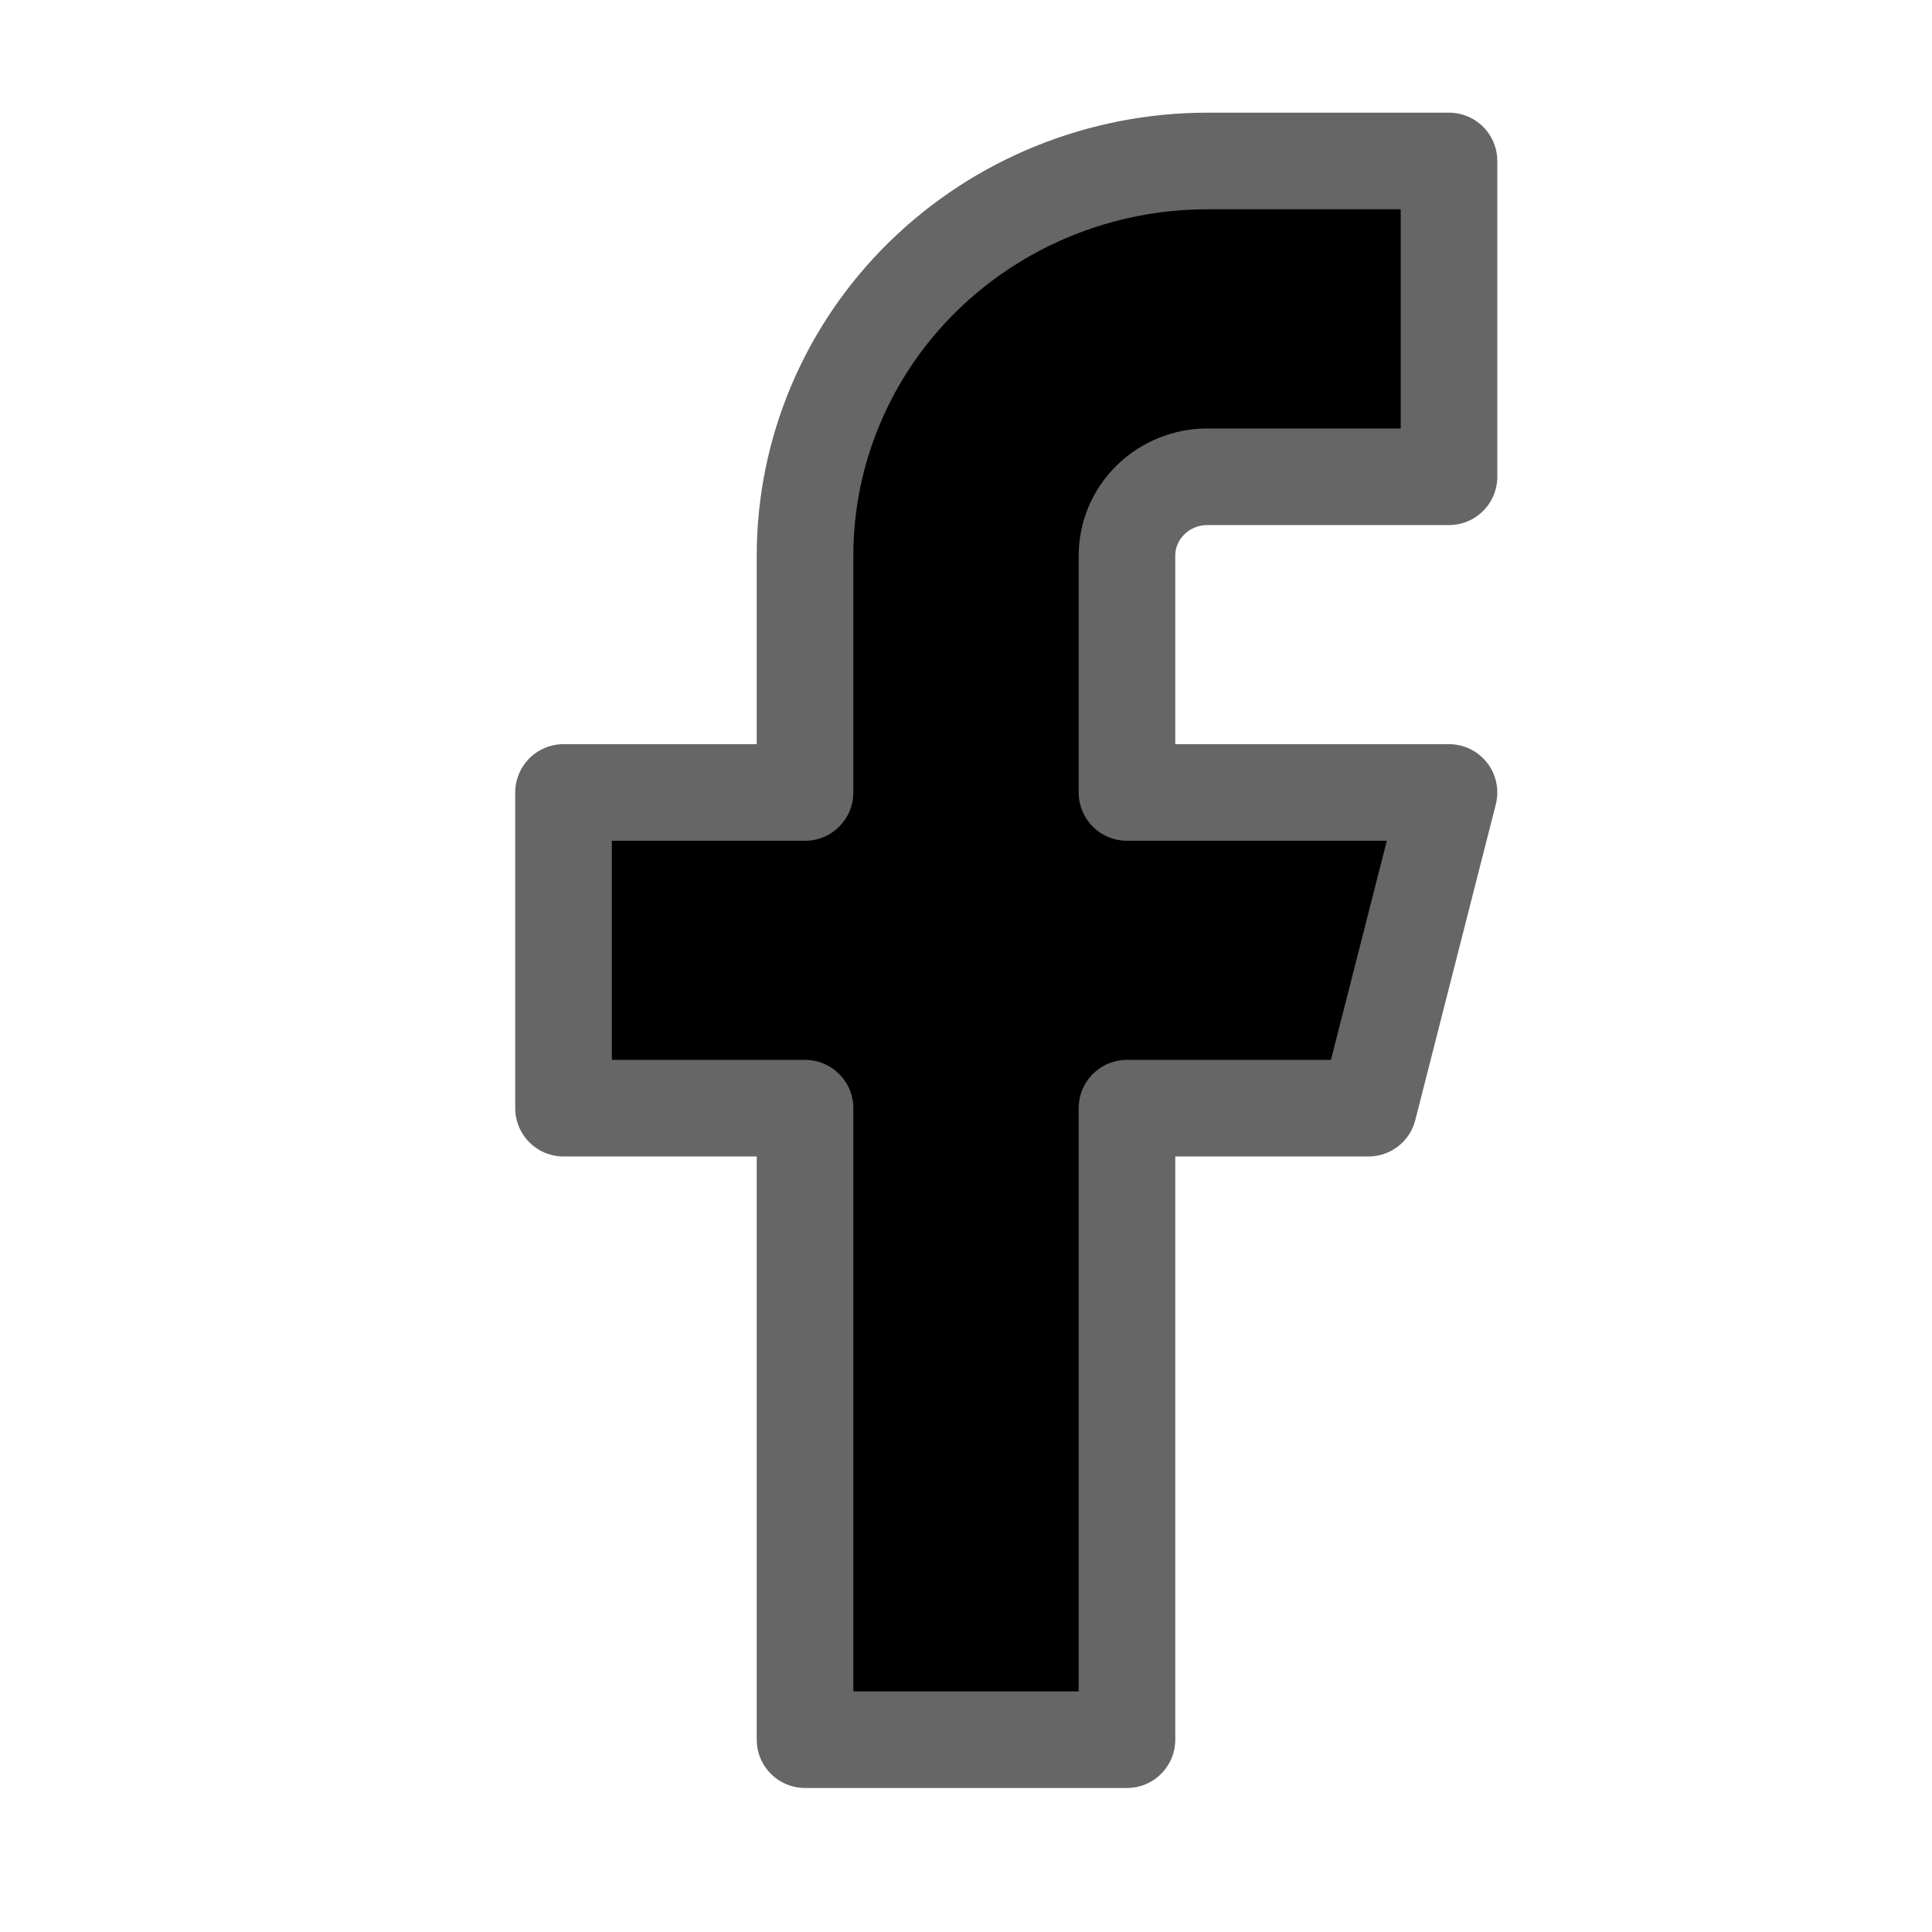
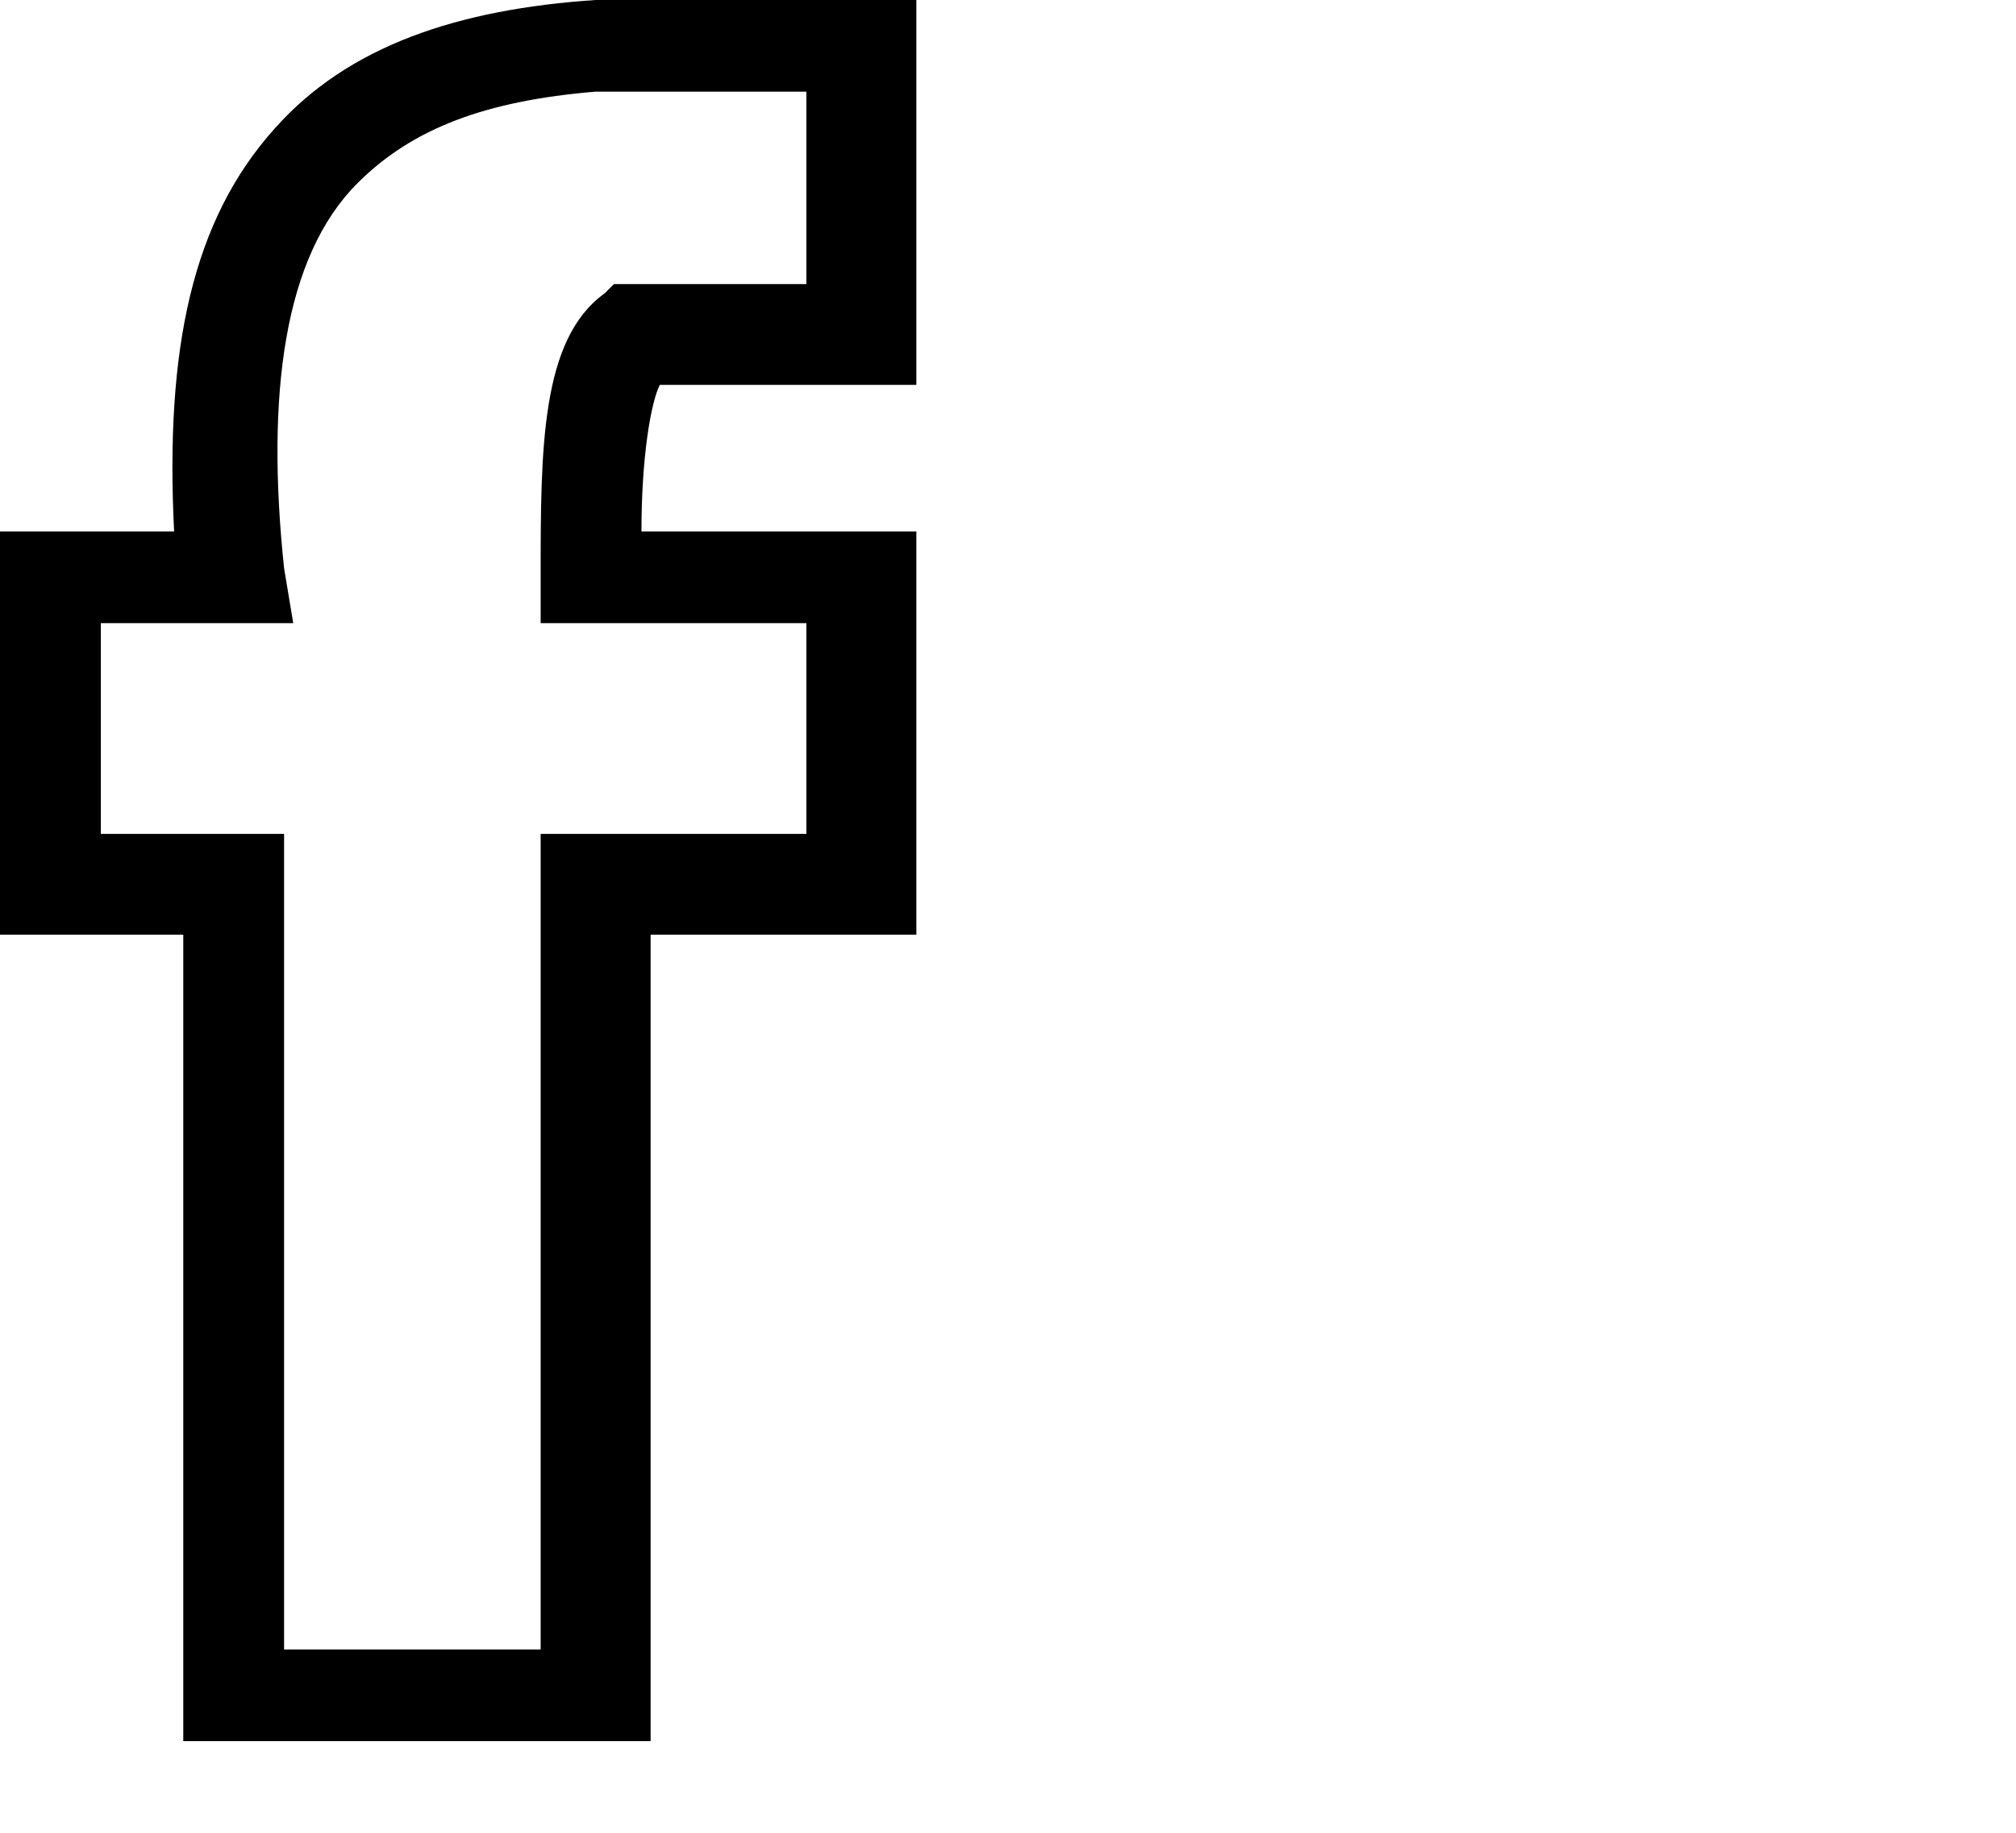
- <svg viewBox="0 0 22 22">
-   <path d="M16.5 1.833H13.75C12.534 1.833 11.369 2.307 10.509 3.15C9.65 3.992 9.167 5.136 9.167 6.327V9.024H6.417V12.619H9.167V19.81H12.833V12.619H15.583L16.5 9.024H12.833V6.327C12.833 6.089 12.93 5.86 13.102 5.692C13.274 5.523 13.507 5.429 13.75 5.429H16.5V1.833Z" stroke="#666666" stroke-width="1.1" stroke-linecap="round" stroke-linejoin="round" />
+ <svg viewBox="0 0 22 20">
+   <path d="M7.1 19H2v-8.8H0V5.8h1.9c-.1-2 .2-3.4 1.1-4.4C3.8.5 5 .1 6.5 0H10v4.2H7.2c-.1.2-.2.8-.2 1.6h3v4.4H7.1V19zm-4-1h2.8V9.1h2.9V6.8H5.9v-.5c0-1.4 0-2.6.7-3.1l.1-.1h2.1V1H6.5c-1.2.1-2 .4-2.6 1-.8.8-1 2.3-.8 4.2l.1.6H1.1v2.3h2V18z" fill="" />
</svg>
